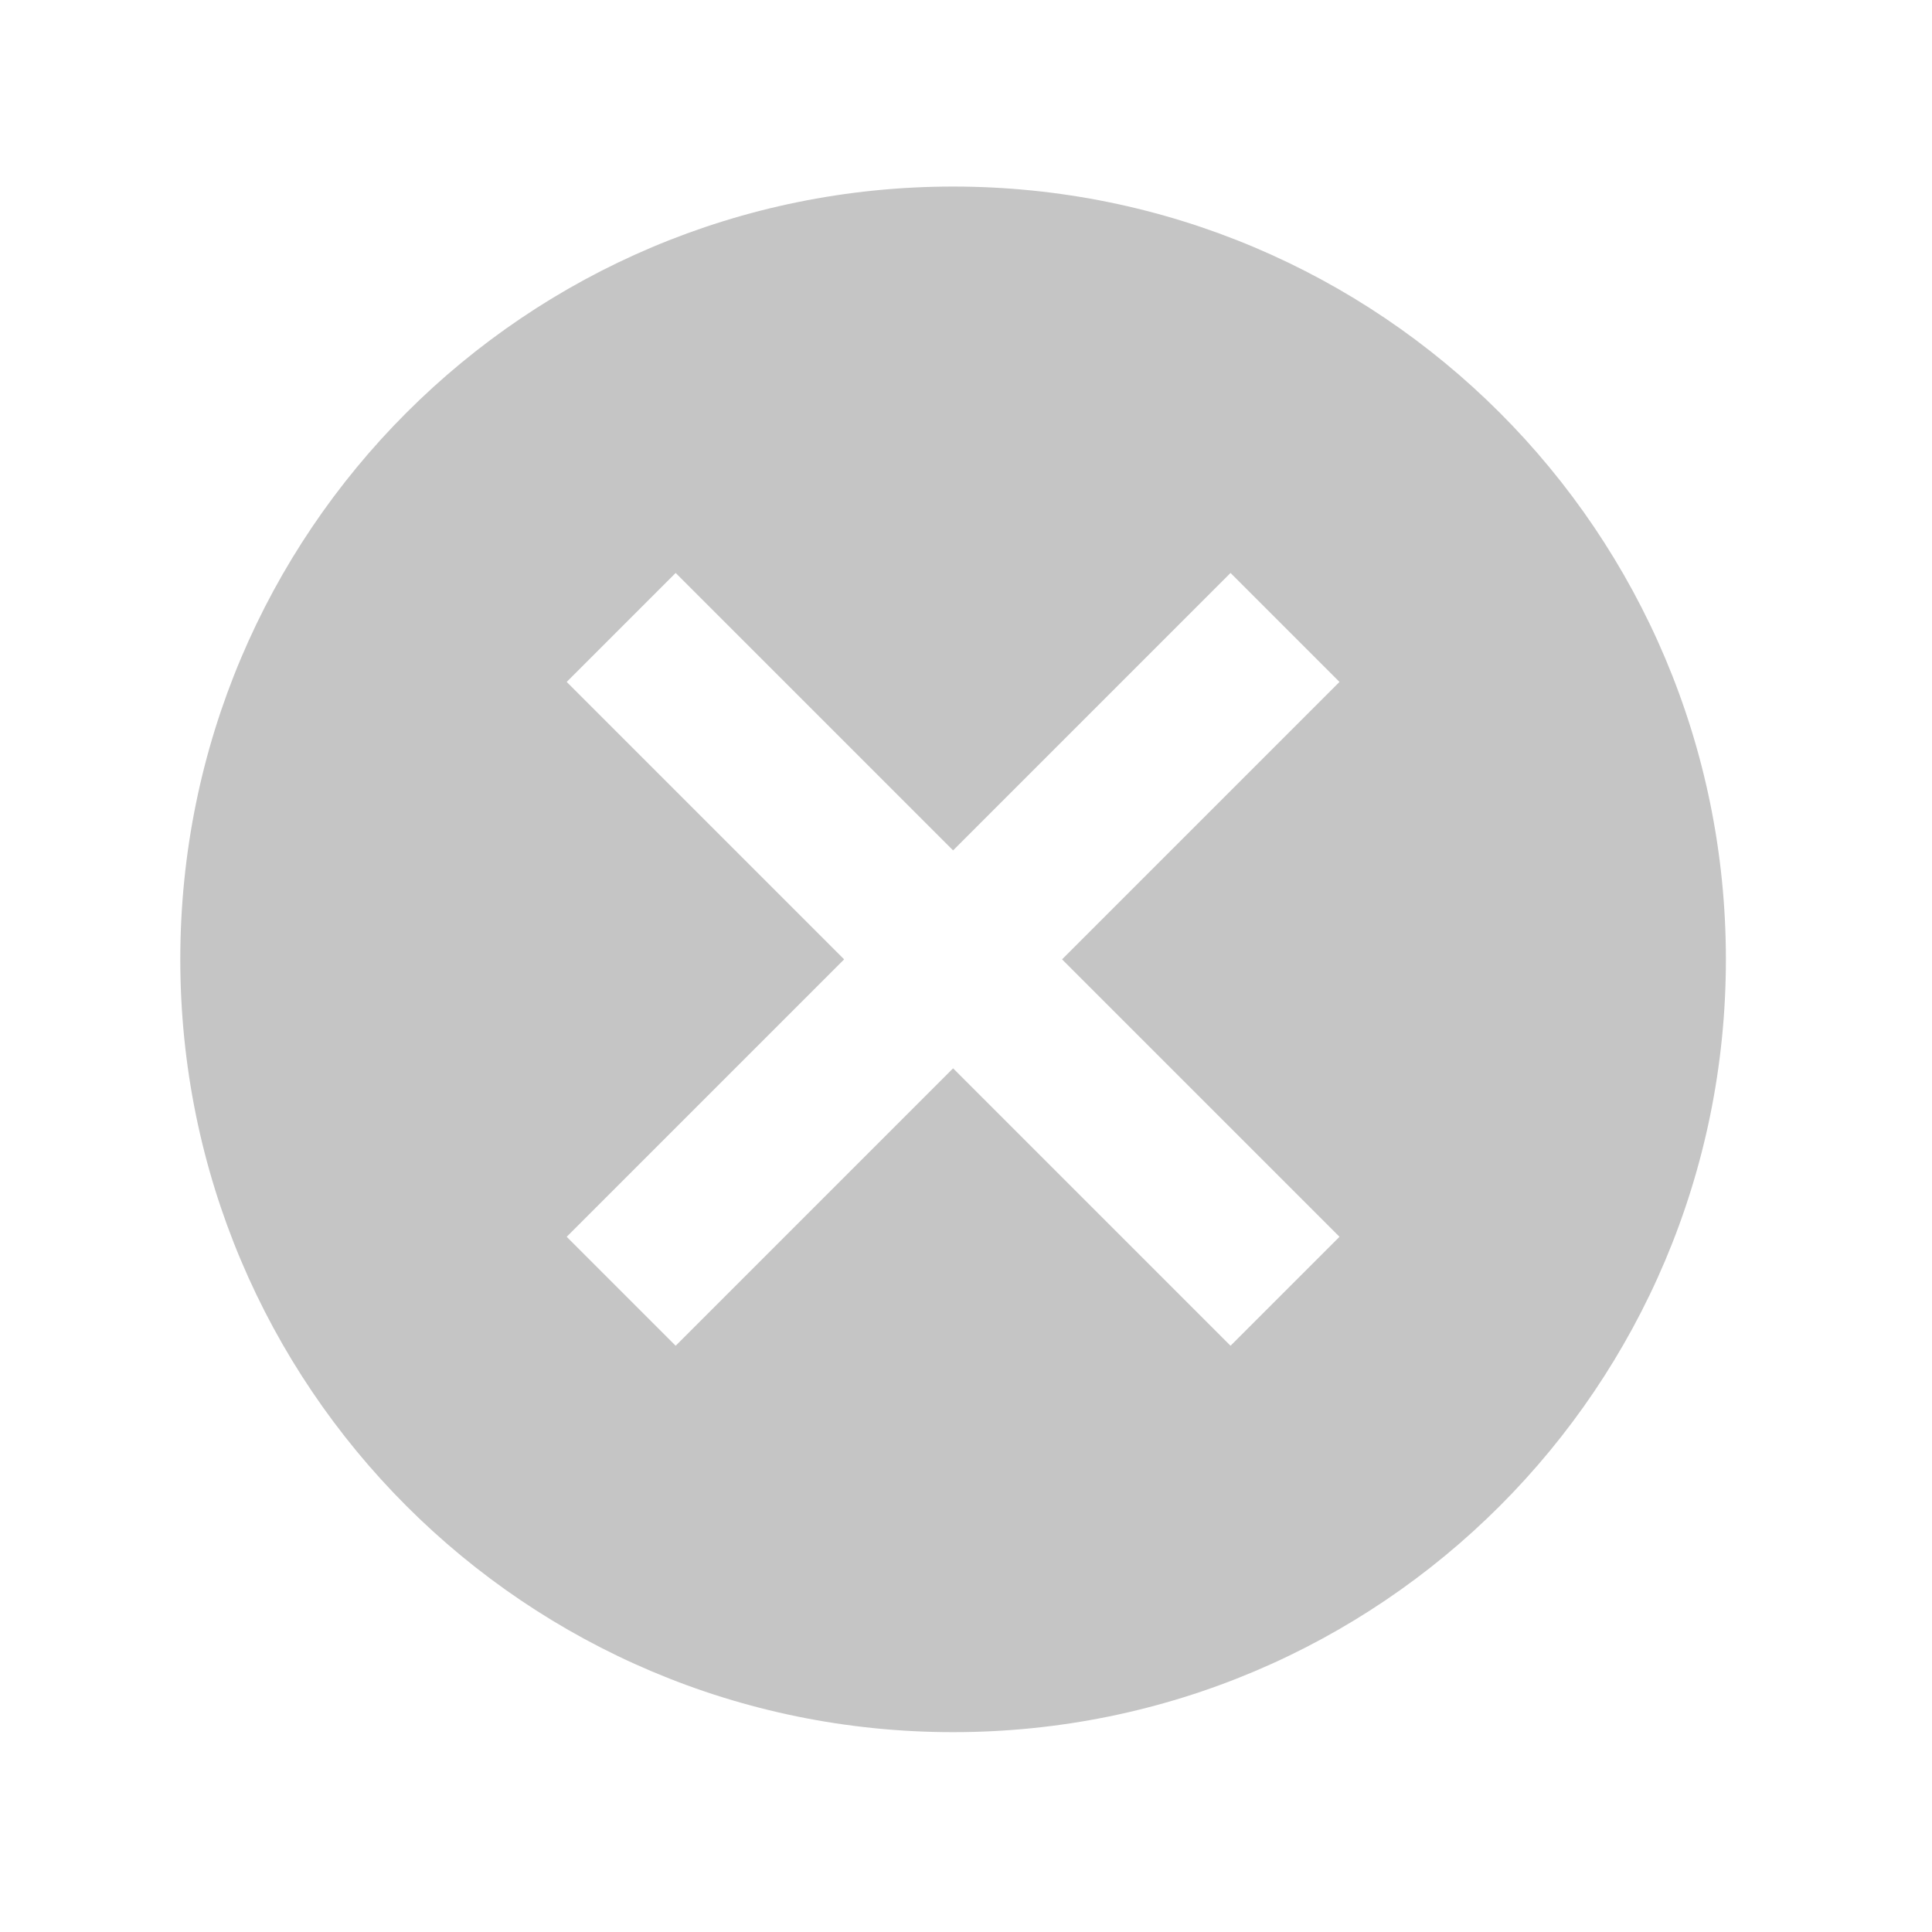
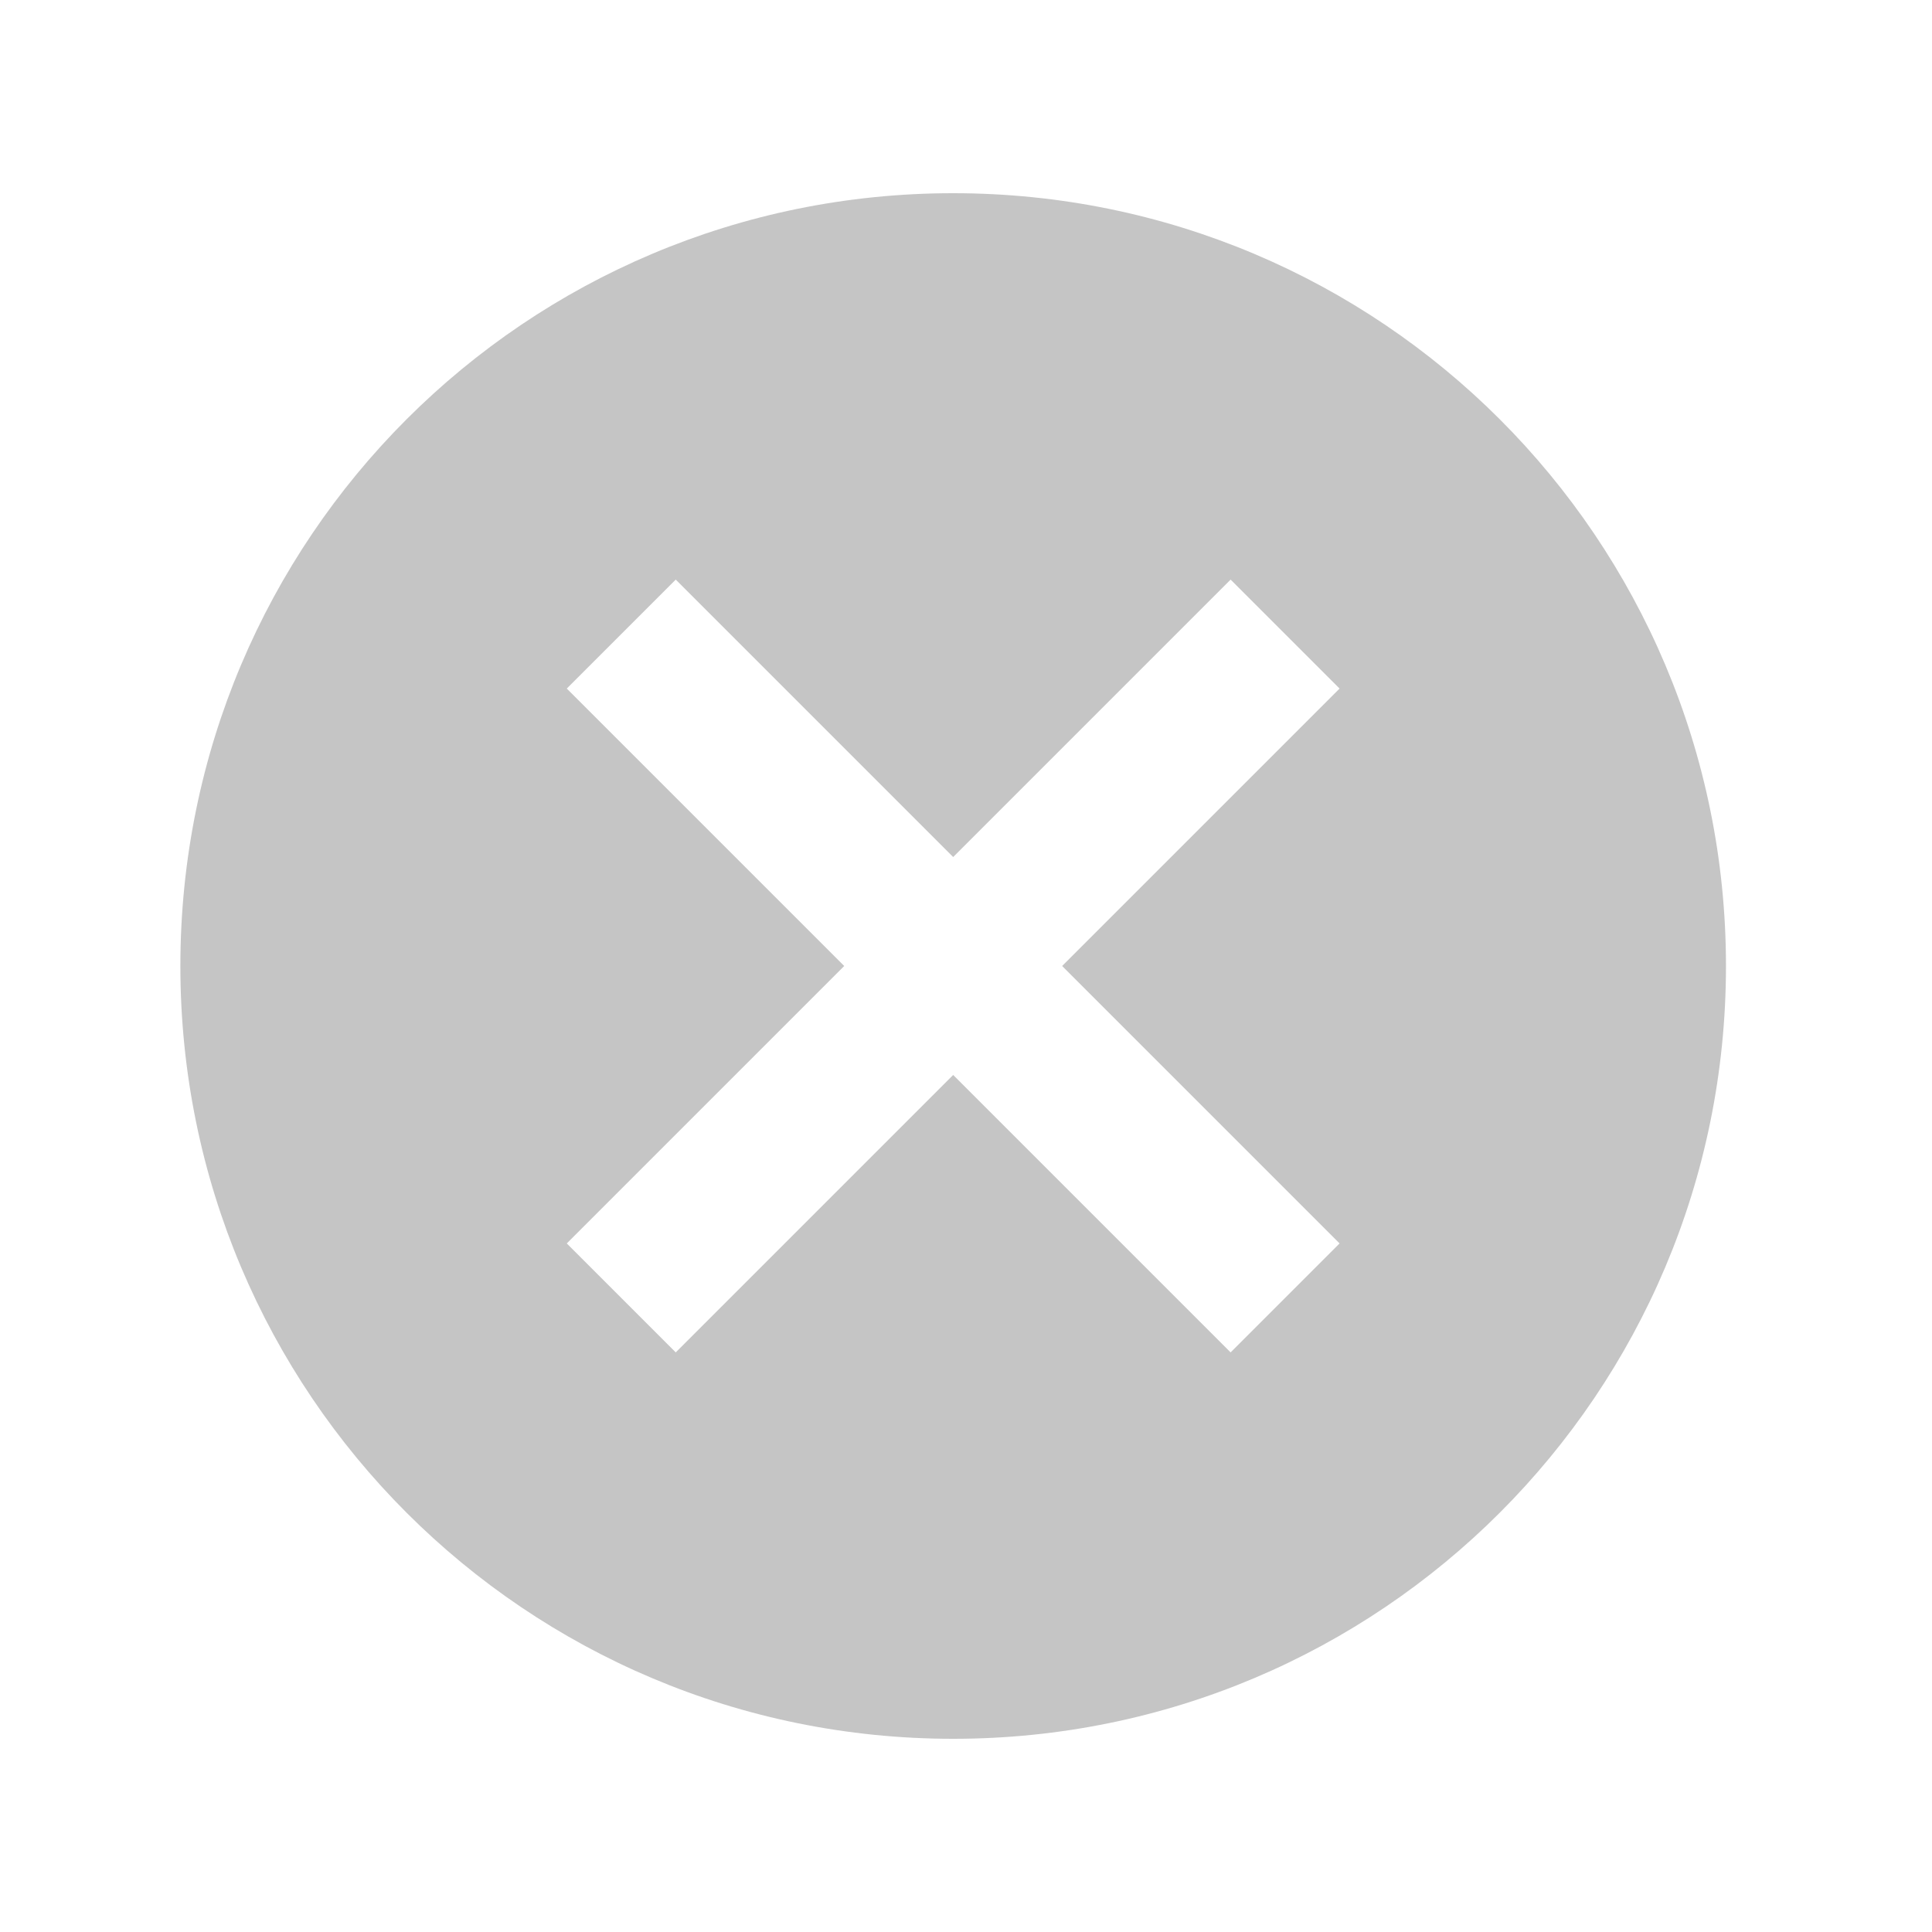
<svg xmlns="http://www.w3.org/2000/svg" width="25" height="25" viewBox="0 0 25 25" fill="none">
-   <path d="M12.333 2.414C6.803 2.414 2.333 6.884 2.333 12.414C2.333 17.944 6.803 22.414 12.333 22.414C17.863 22.414 22.333 17.944 22.333 12.414C22.333 6.884 17.863 2.414 12.333 2.414ZM17.333 16.004L15.923 17.414L12.333 13.824L8.743 17.414L7.333 16.004L10.923 12.414L7.333 8.824L8.743 7.414L12.333 11.004L15.923 7.414L17.333 8.824L13.743 12.414L17.333 16.004Z" fill="black" fill-opacity="0.23" />
+   <path d="M12.334 2.5C6.804 2.5 2.334 6.97 2.334 12.5C2.334 18.03 6.804 22.5 12.334 22.5C17.864 22.5 22.334 18.03 22.334 12.5C22.334 6.97 17.864 2.5 12.334 2.5ZM17.334 16.09L15.924 17.5L12.334 13.91L8.744 17.5L7.334 16.09L10.924 12.5L7.334 8.91L8.744 7.5L12.334 11.09L15.924 7.5L17.334 8.91L13.744 12.5L17.334 16.09Z" fill="black" fill-opacity="0.23" />
</svg>
